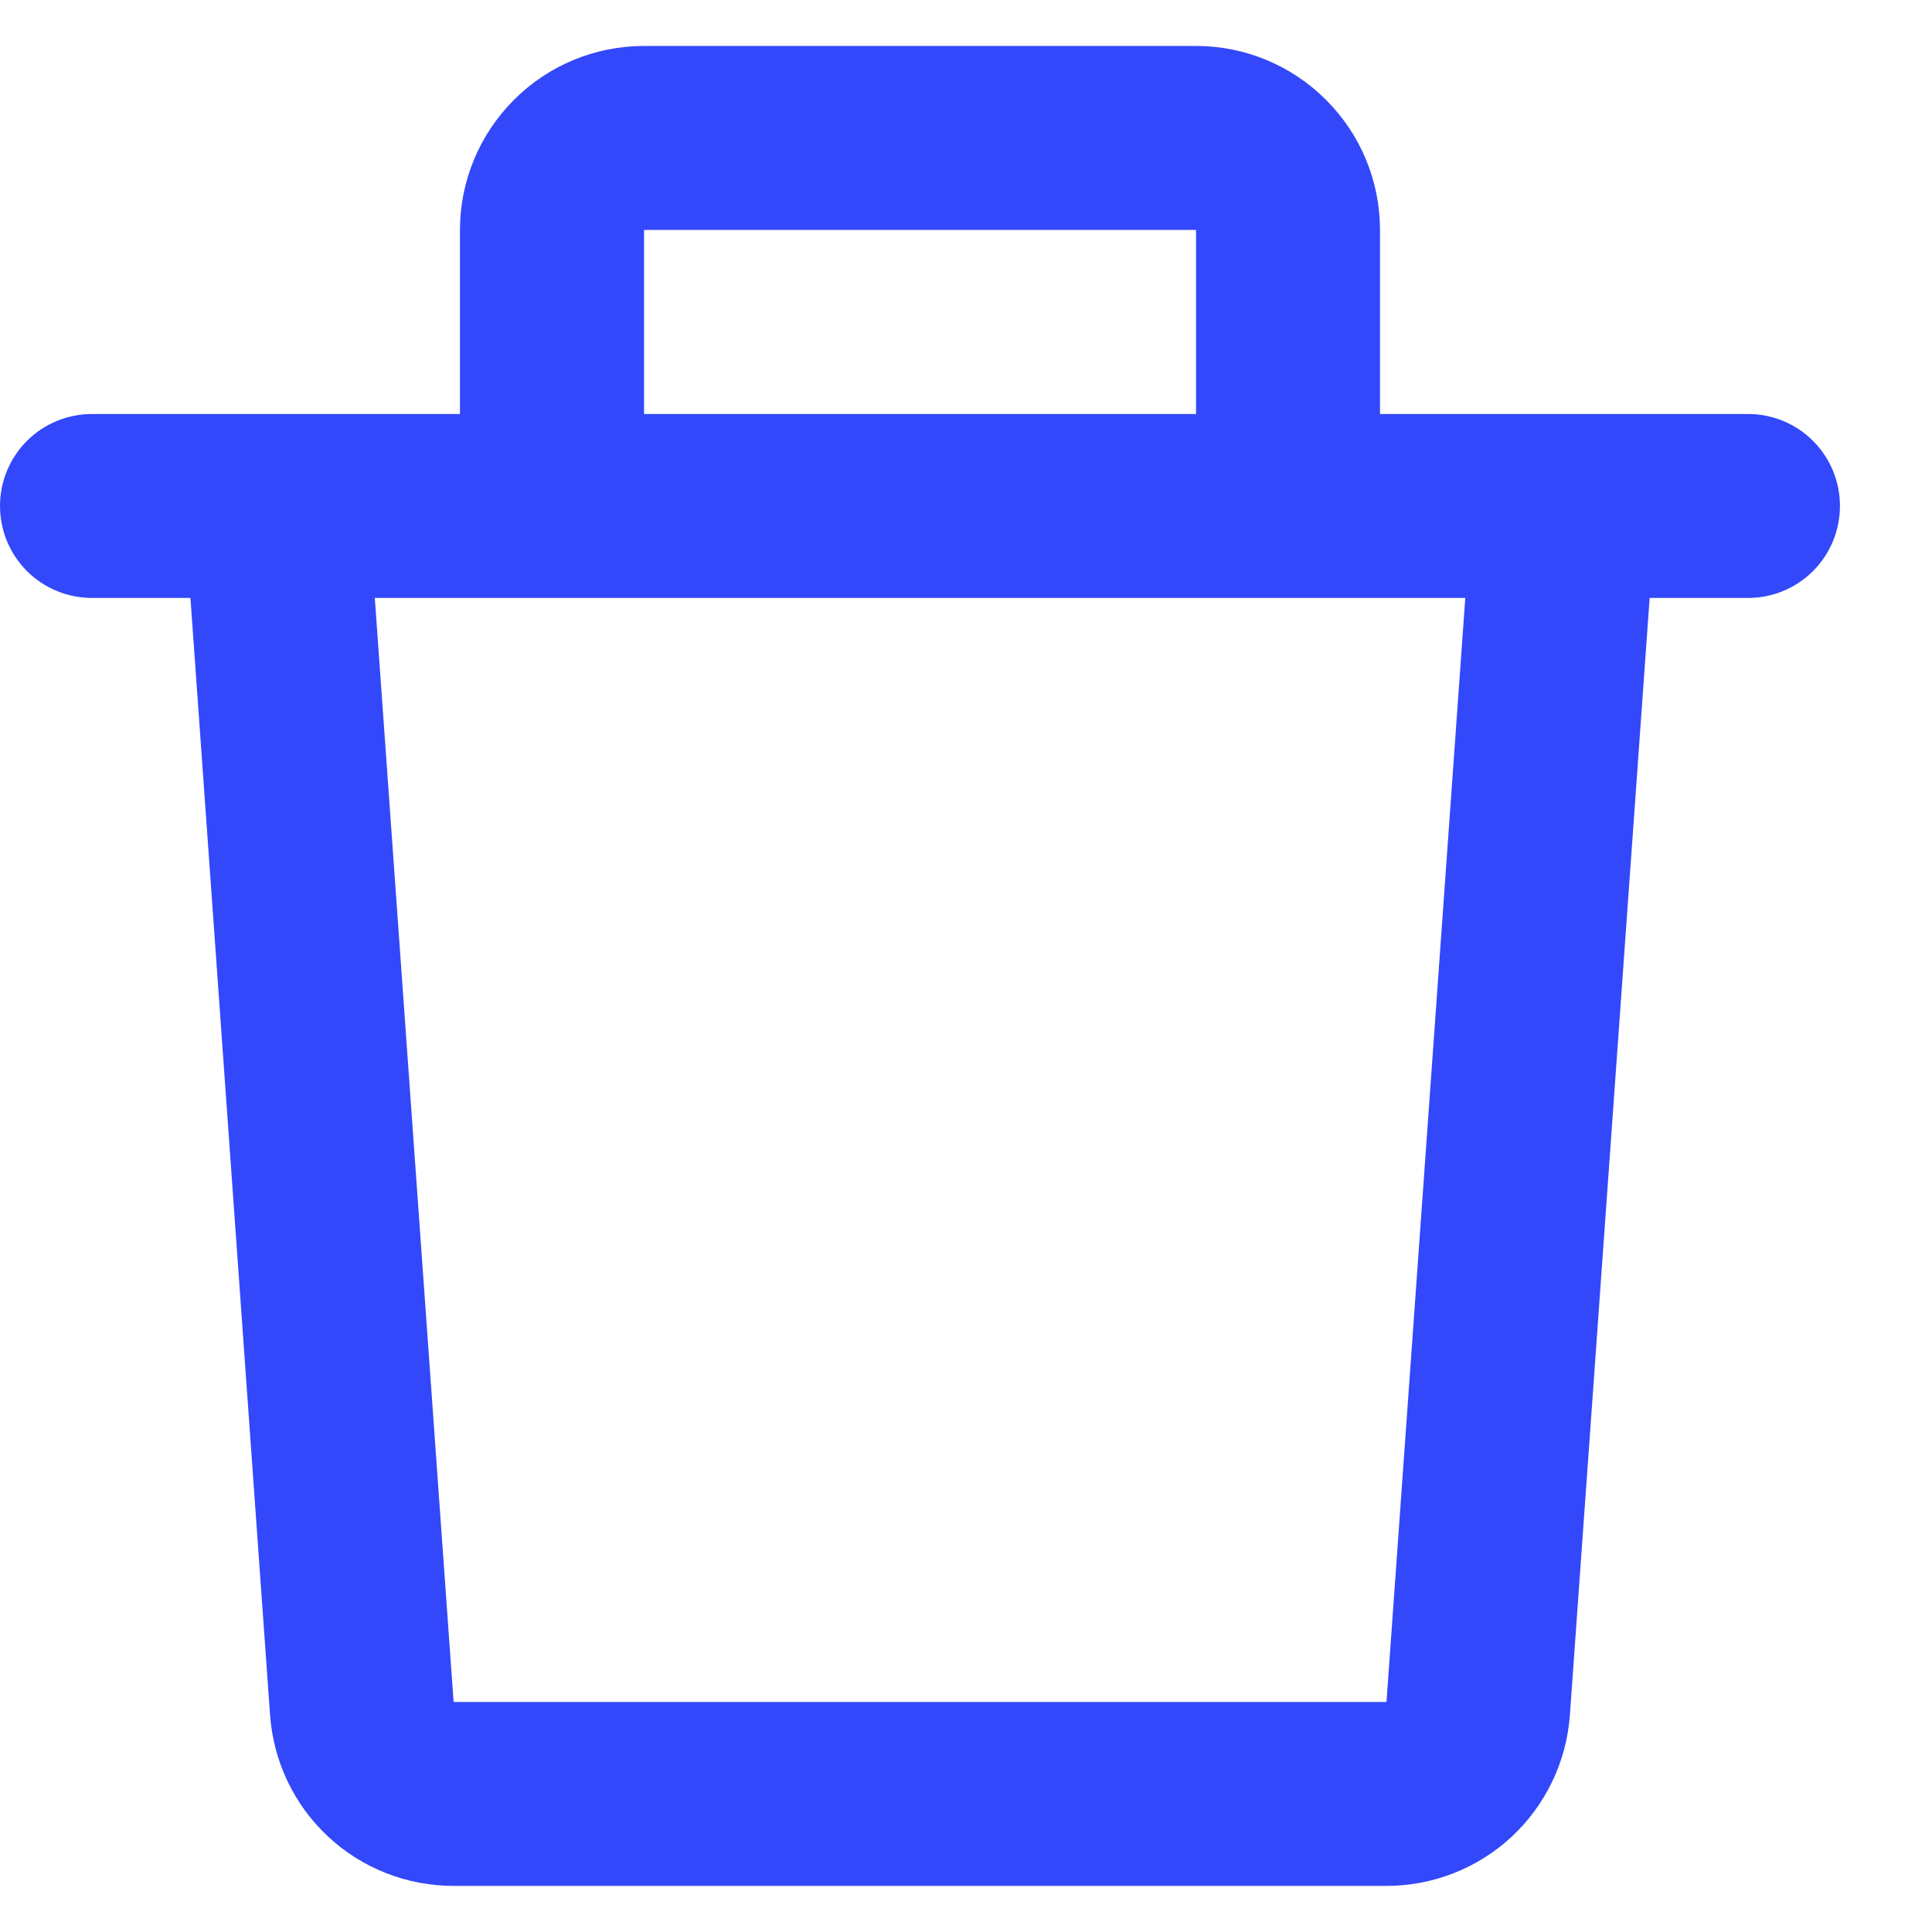
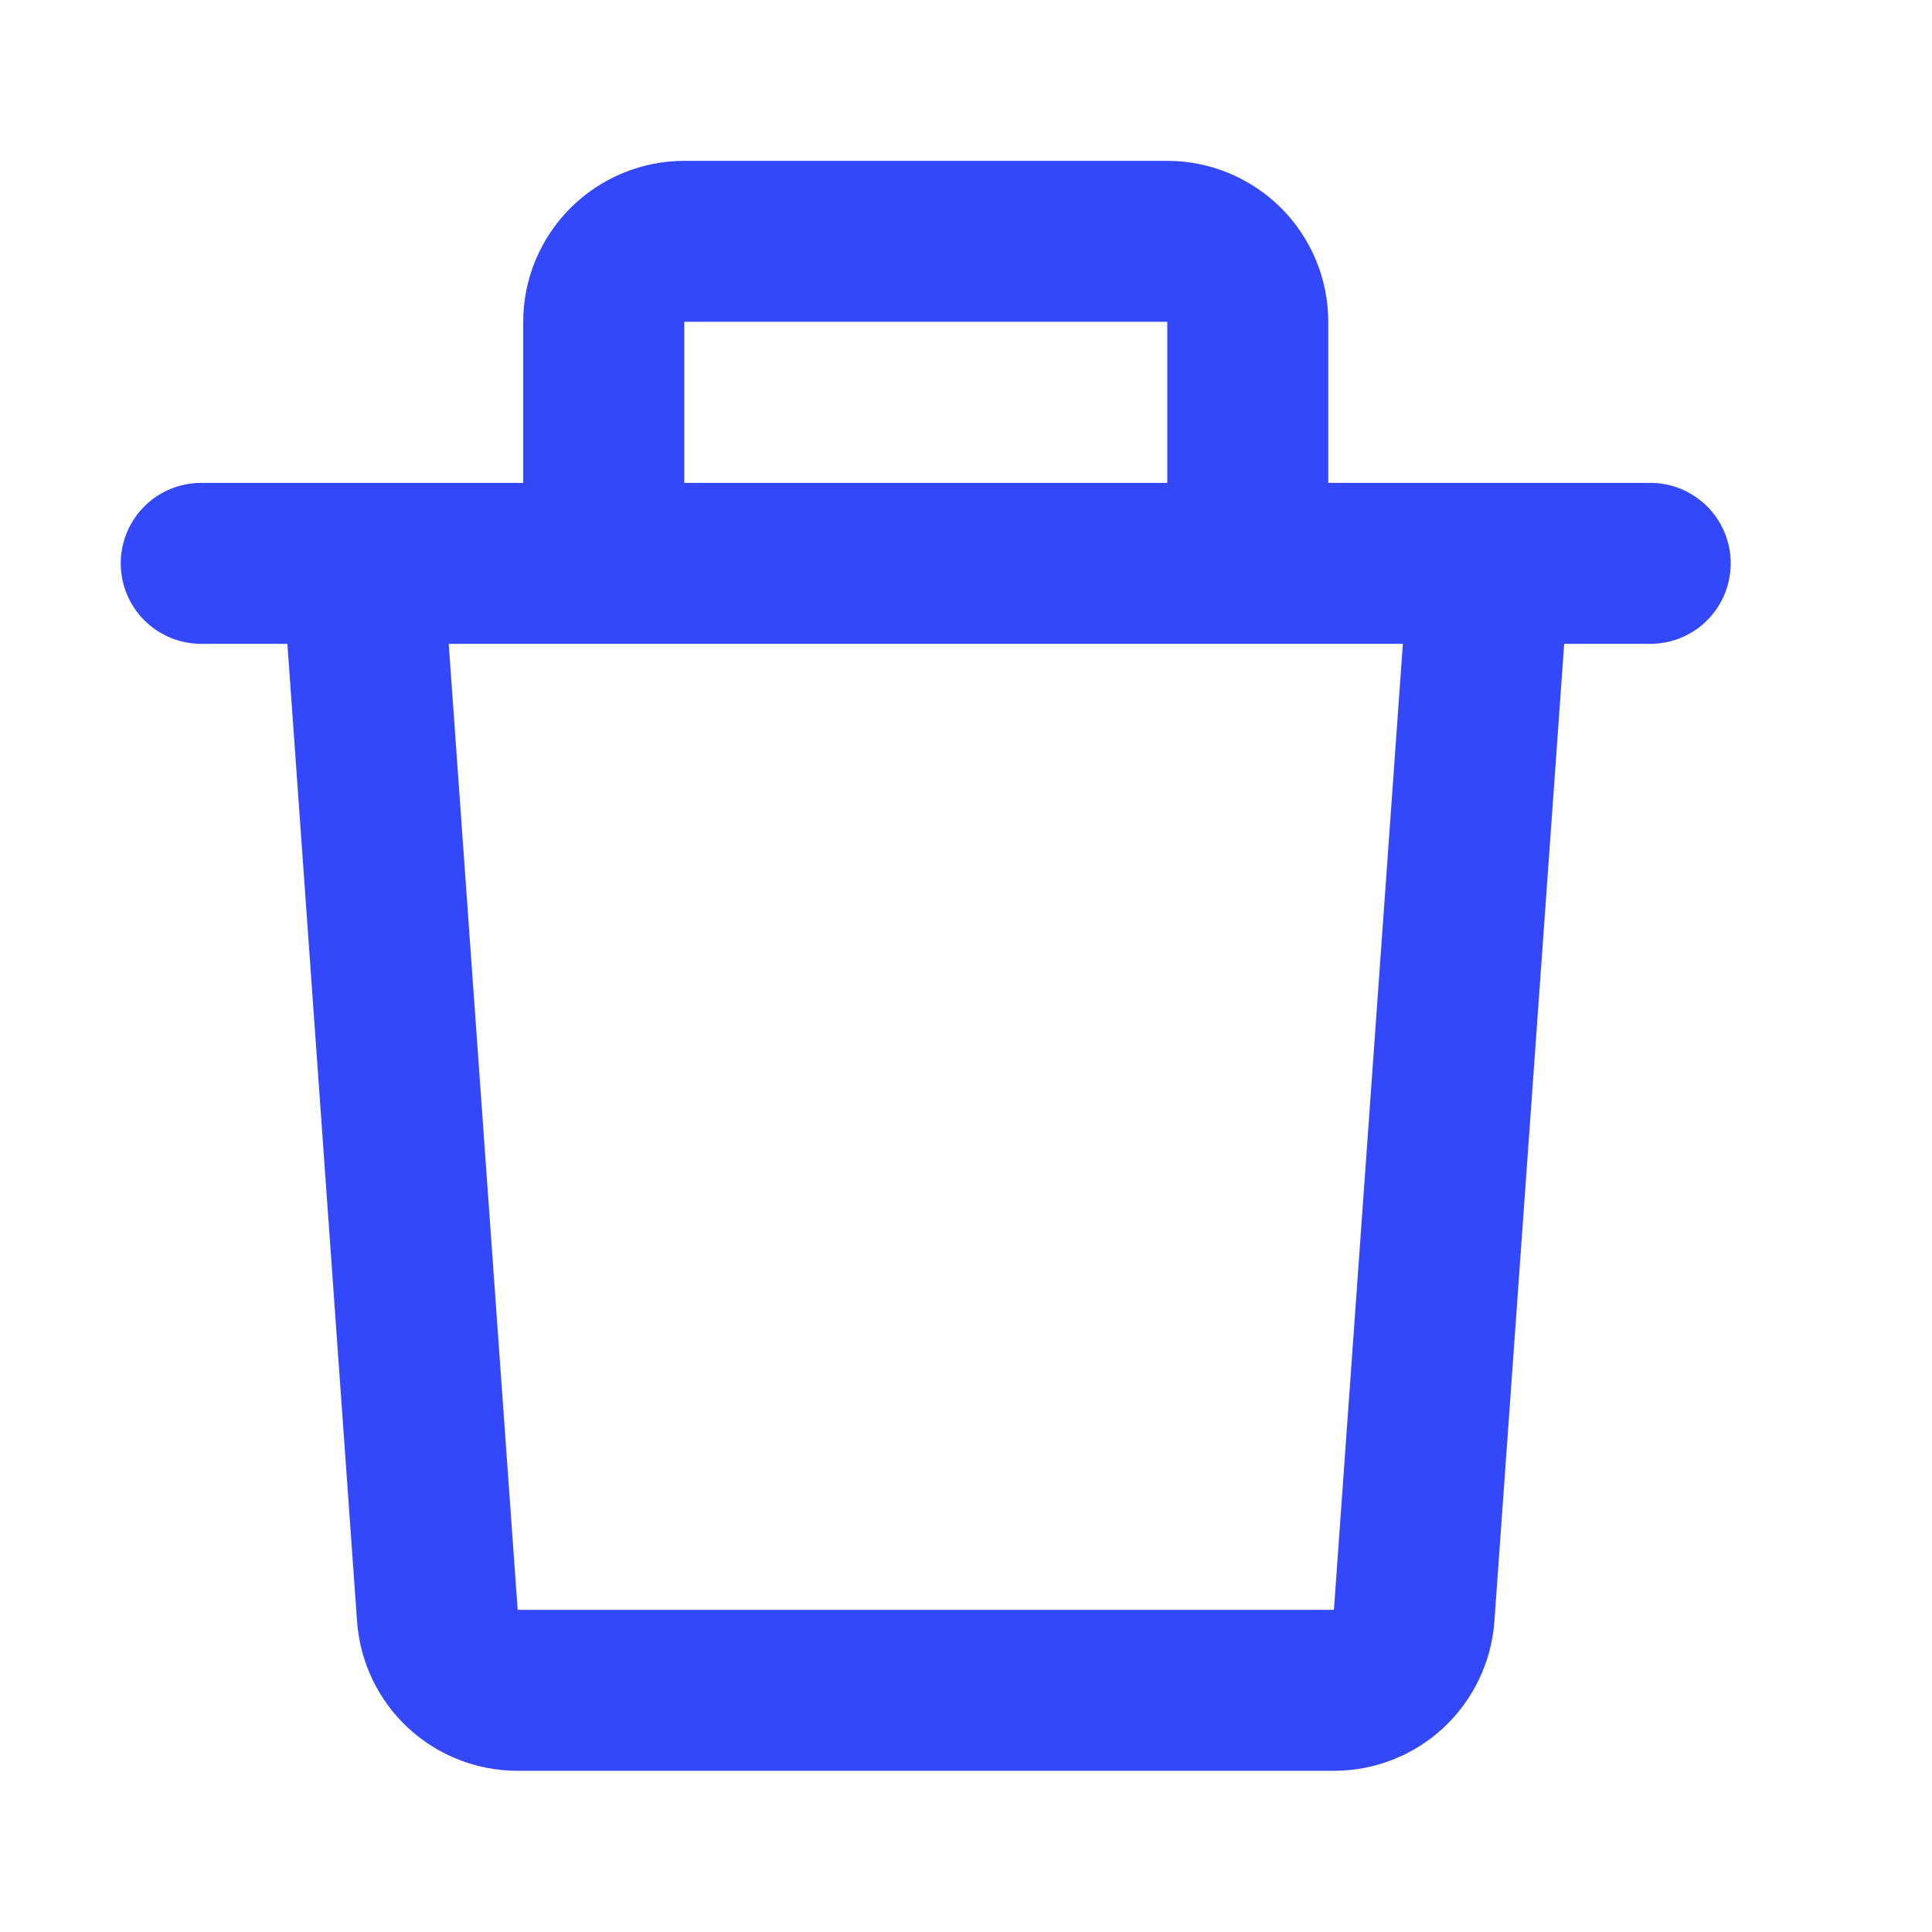
- <svg xmlns="http://www.w3.org/2000/svg" width="14" height="14" viewBox="0 0 14 14" fill="none">
-   <path d="M3.333 1.666C3.333 1.313 3.474 0.974 3.724 0.724C3.974 0.473 4.313 0.333 4.667 0.333H8.667C9.02 0.333 9.359 0.473 9.609 0.724C9.86 0.974 10 1.313 10 1.666V3H12.667C12.844 3 13.013 3.07 13.138 3.195C13.263 3.32 13.333 3.49 13.333 3.666C13.333 3.843 13.263 4.013 13.138 4.138C13.013 4.263 12.844 4.333 12.667 4.333H11.954L11.376 12.428C11.352 12.764 11.201 13.079 10.955 13.309C10.708 13.539 10.383 13.666 10.046 13.666H3.287C2.949 13.666 2.625 13.539 2.378 13.309C2.131 13.079 1.981 12.764 1.957 12.428L1.38 4.333H0.667C0.49 4.333 0.32 4.263 0.195 4.138C0.07 4.013 0 3.843 0 3.666C0 3.49 0.07 3.32 0.195 3.195C0.32 3.07 0.49 3 0.667 3H3.333V1.666ZM4.667 3H8.667V1.666H4.667V3ZM2.716 4.333L3.287 12.333H10.047L10.618 4.333H2.716Z" fill="#3348FB" />
+ <svg xmlns="http://www.w3.org/2000/svg" width="16" height="16" viewBox="0 0 16 16" fill="none">
+   <path d="M4.333 2.665C4.333 2.312 4.474 1.973 4.724 1.723C4.974 1.473 5.313 1.332 5.667 1.332H9.667C10.02 1.332 10.359 1.473 10.61 1.723C10.86 1.973 11 2.312 11 2.665V3.999H13.667C13.844 3.999 14.013 4.069 14.138 4.194C14.263 4.319 14.333 4.489 14.333 4.665C14.333 4.842 14.263 5.012 14.138 5.137C14.013 5.262 13.844 5.332 13.667 5.332H12.954L12.376 13.427C12.352 13.763 12.201 14.078 11.955 14.308C11.708 14.538 11.383 14.665 11.046 14.665H4.287C3.949 14.665 3.625 14.538 3.378 14.308C3.131 14.078 2.981 13.763 2.957 13.427L2.38 5.332H1.667C1.49 5.332 1.32 5.262 1.195 5.137C1.07 5.012 1 4.842 1 4.665C1 4.489 1.07 4.319 1.195 4.194C1.32 4.069 1.49 3.999 1.667 3.999H4.333V2.665ZM5.667 3.999H9.667V2.665H5.667V3.999ZM3.716 5.332L4.287 13.332H11.047L11.618 5.332H3.716Z" fill="#3348FB" />
</svg>
